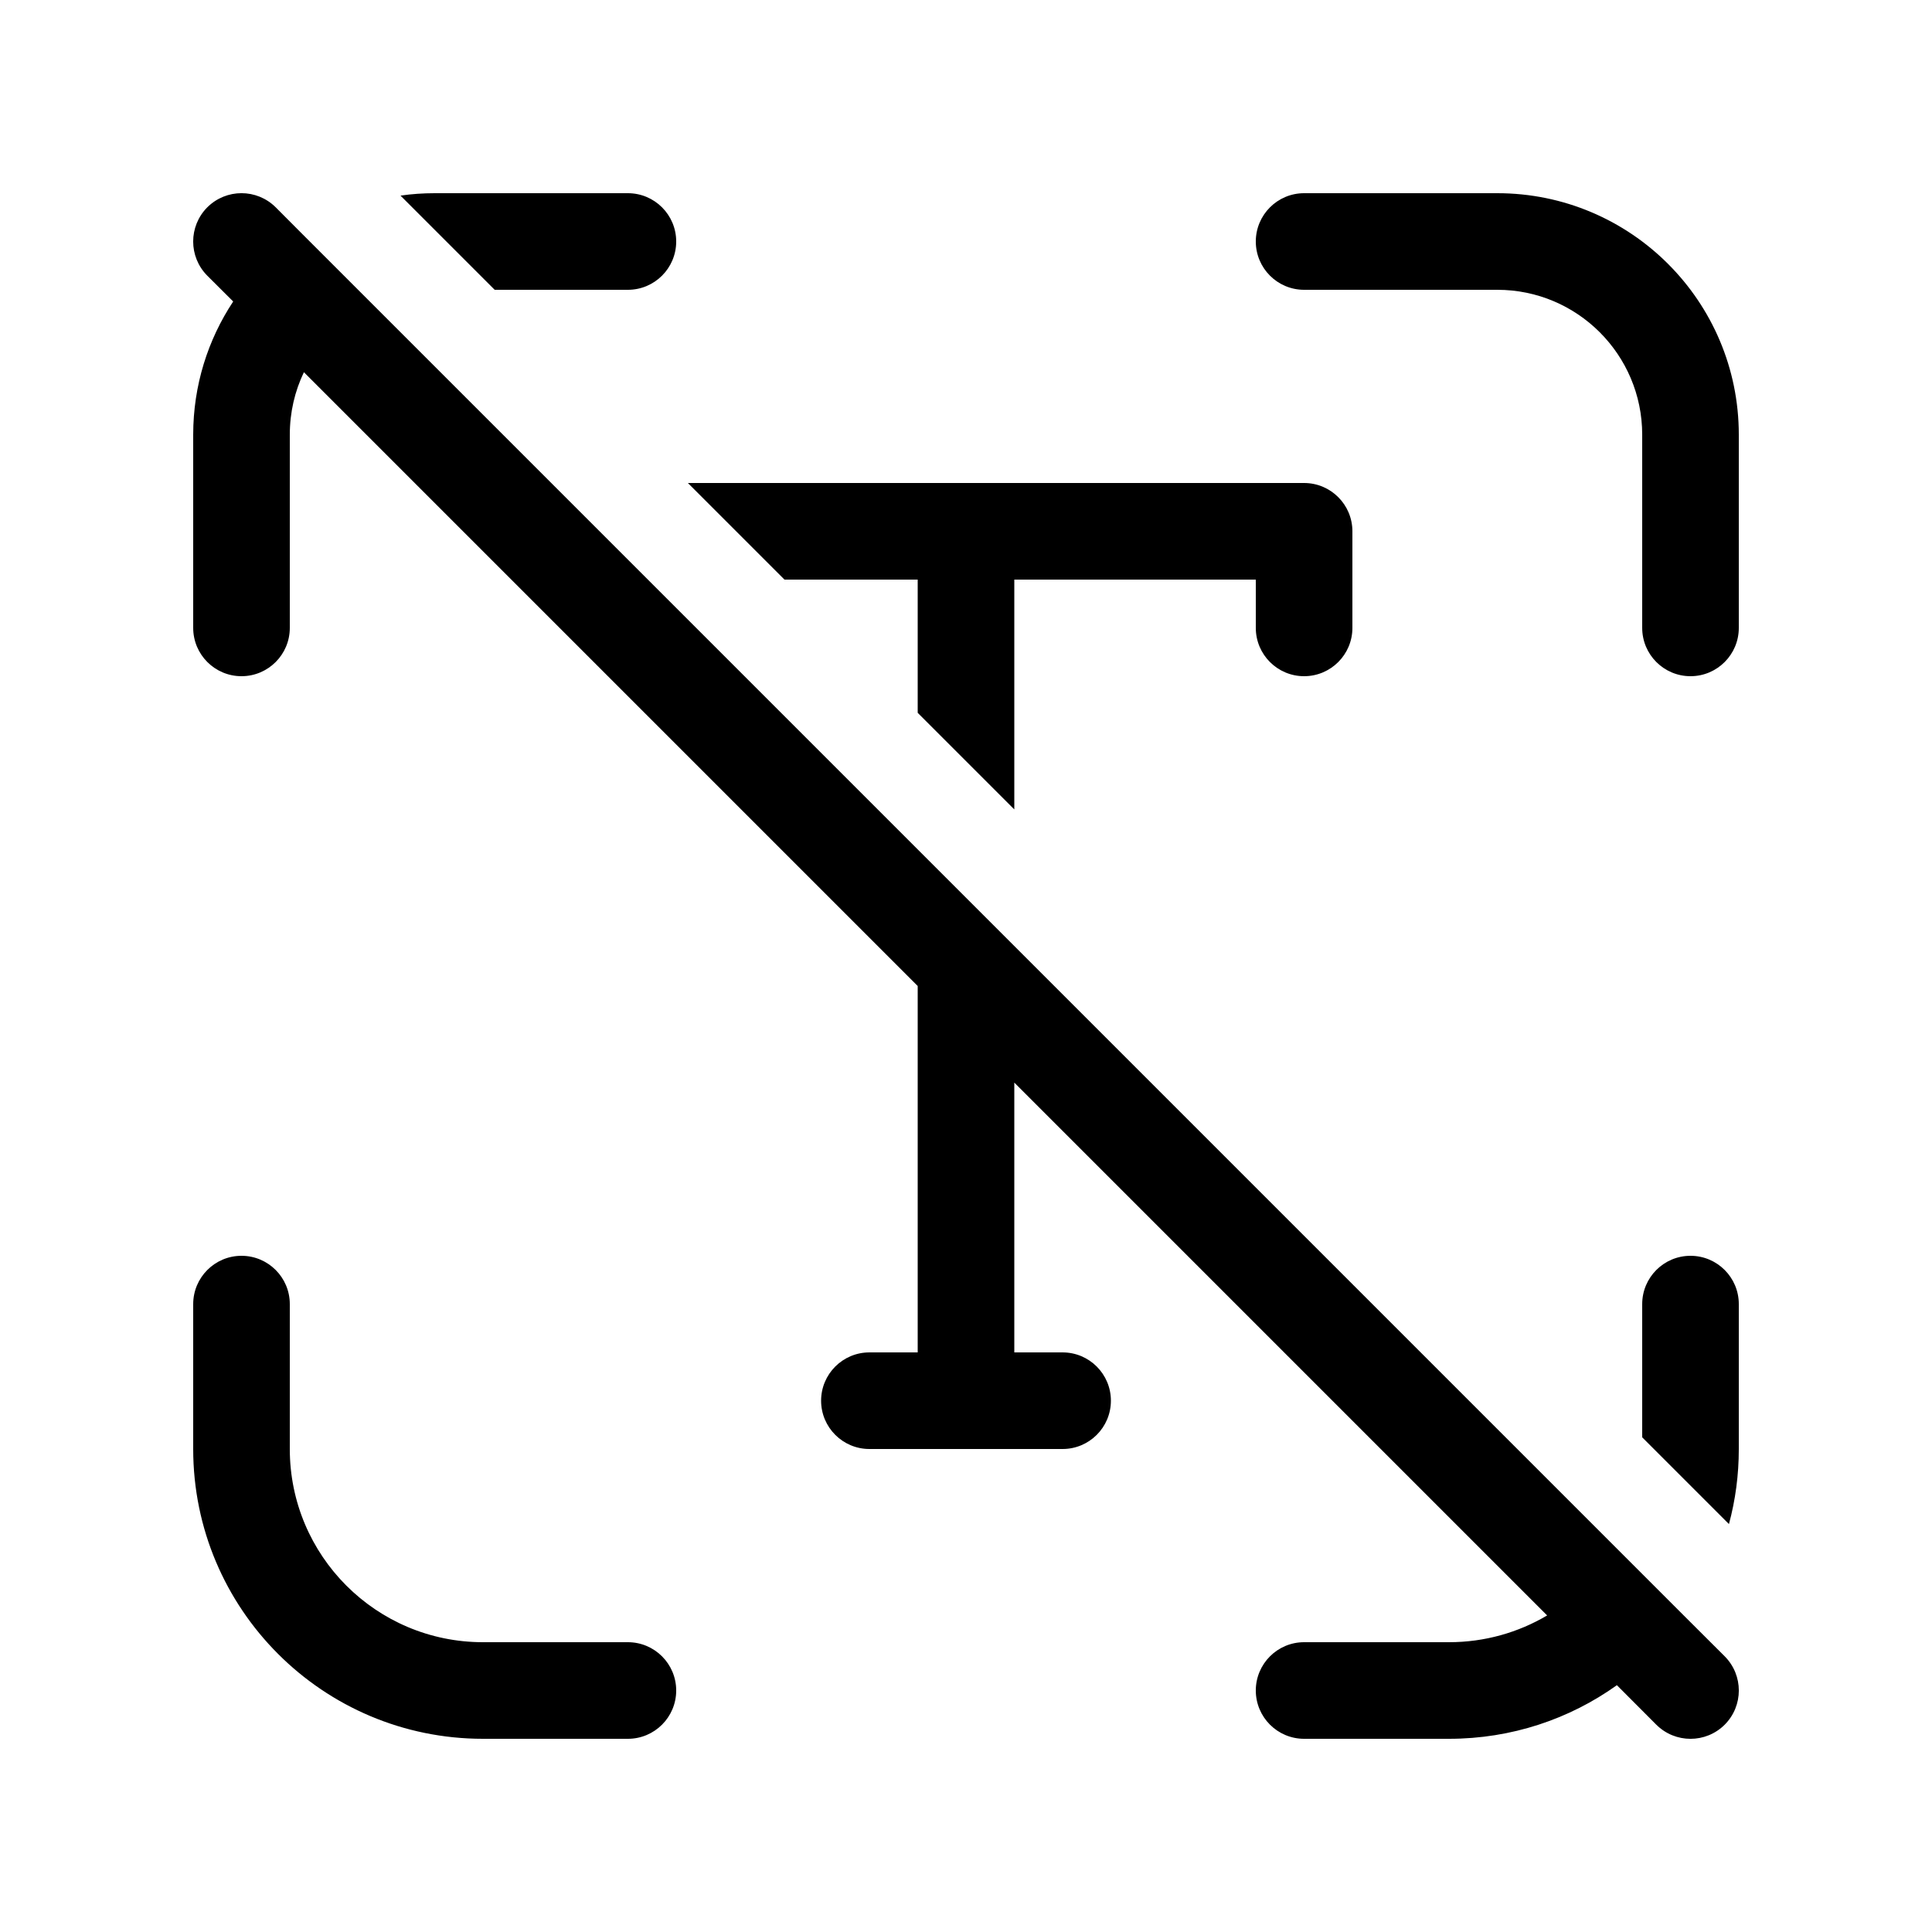
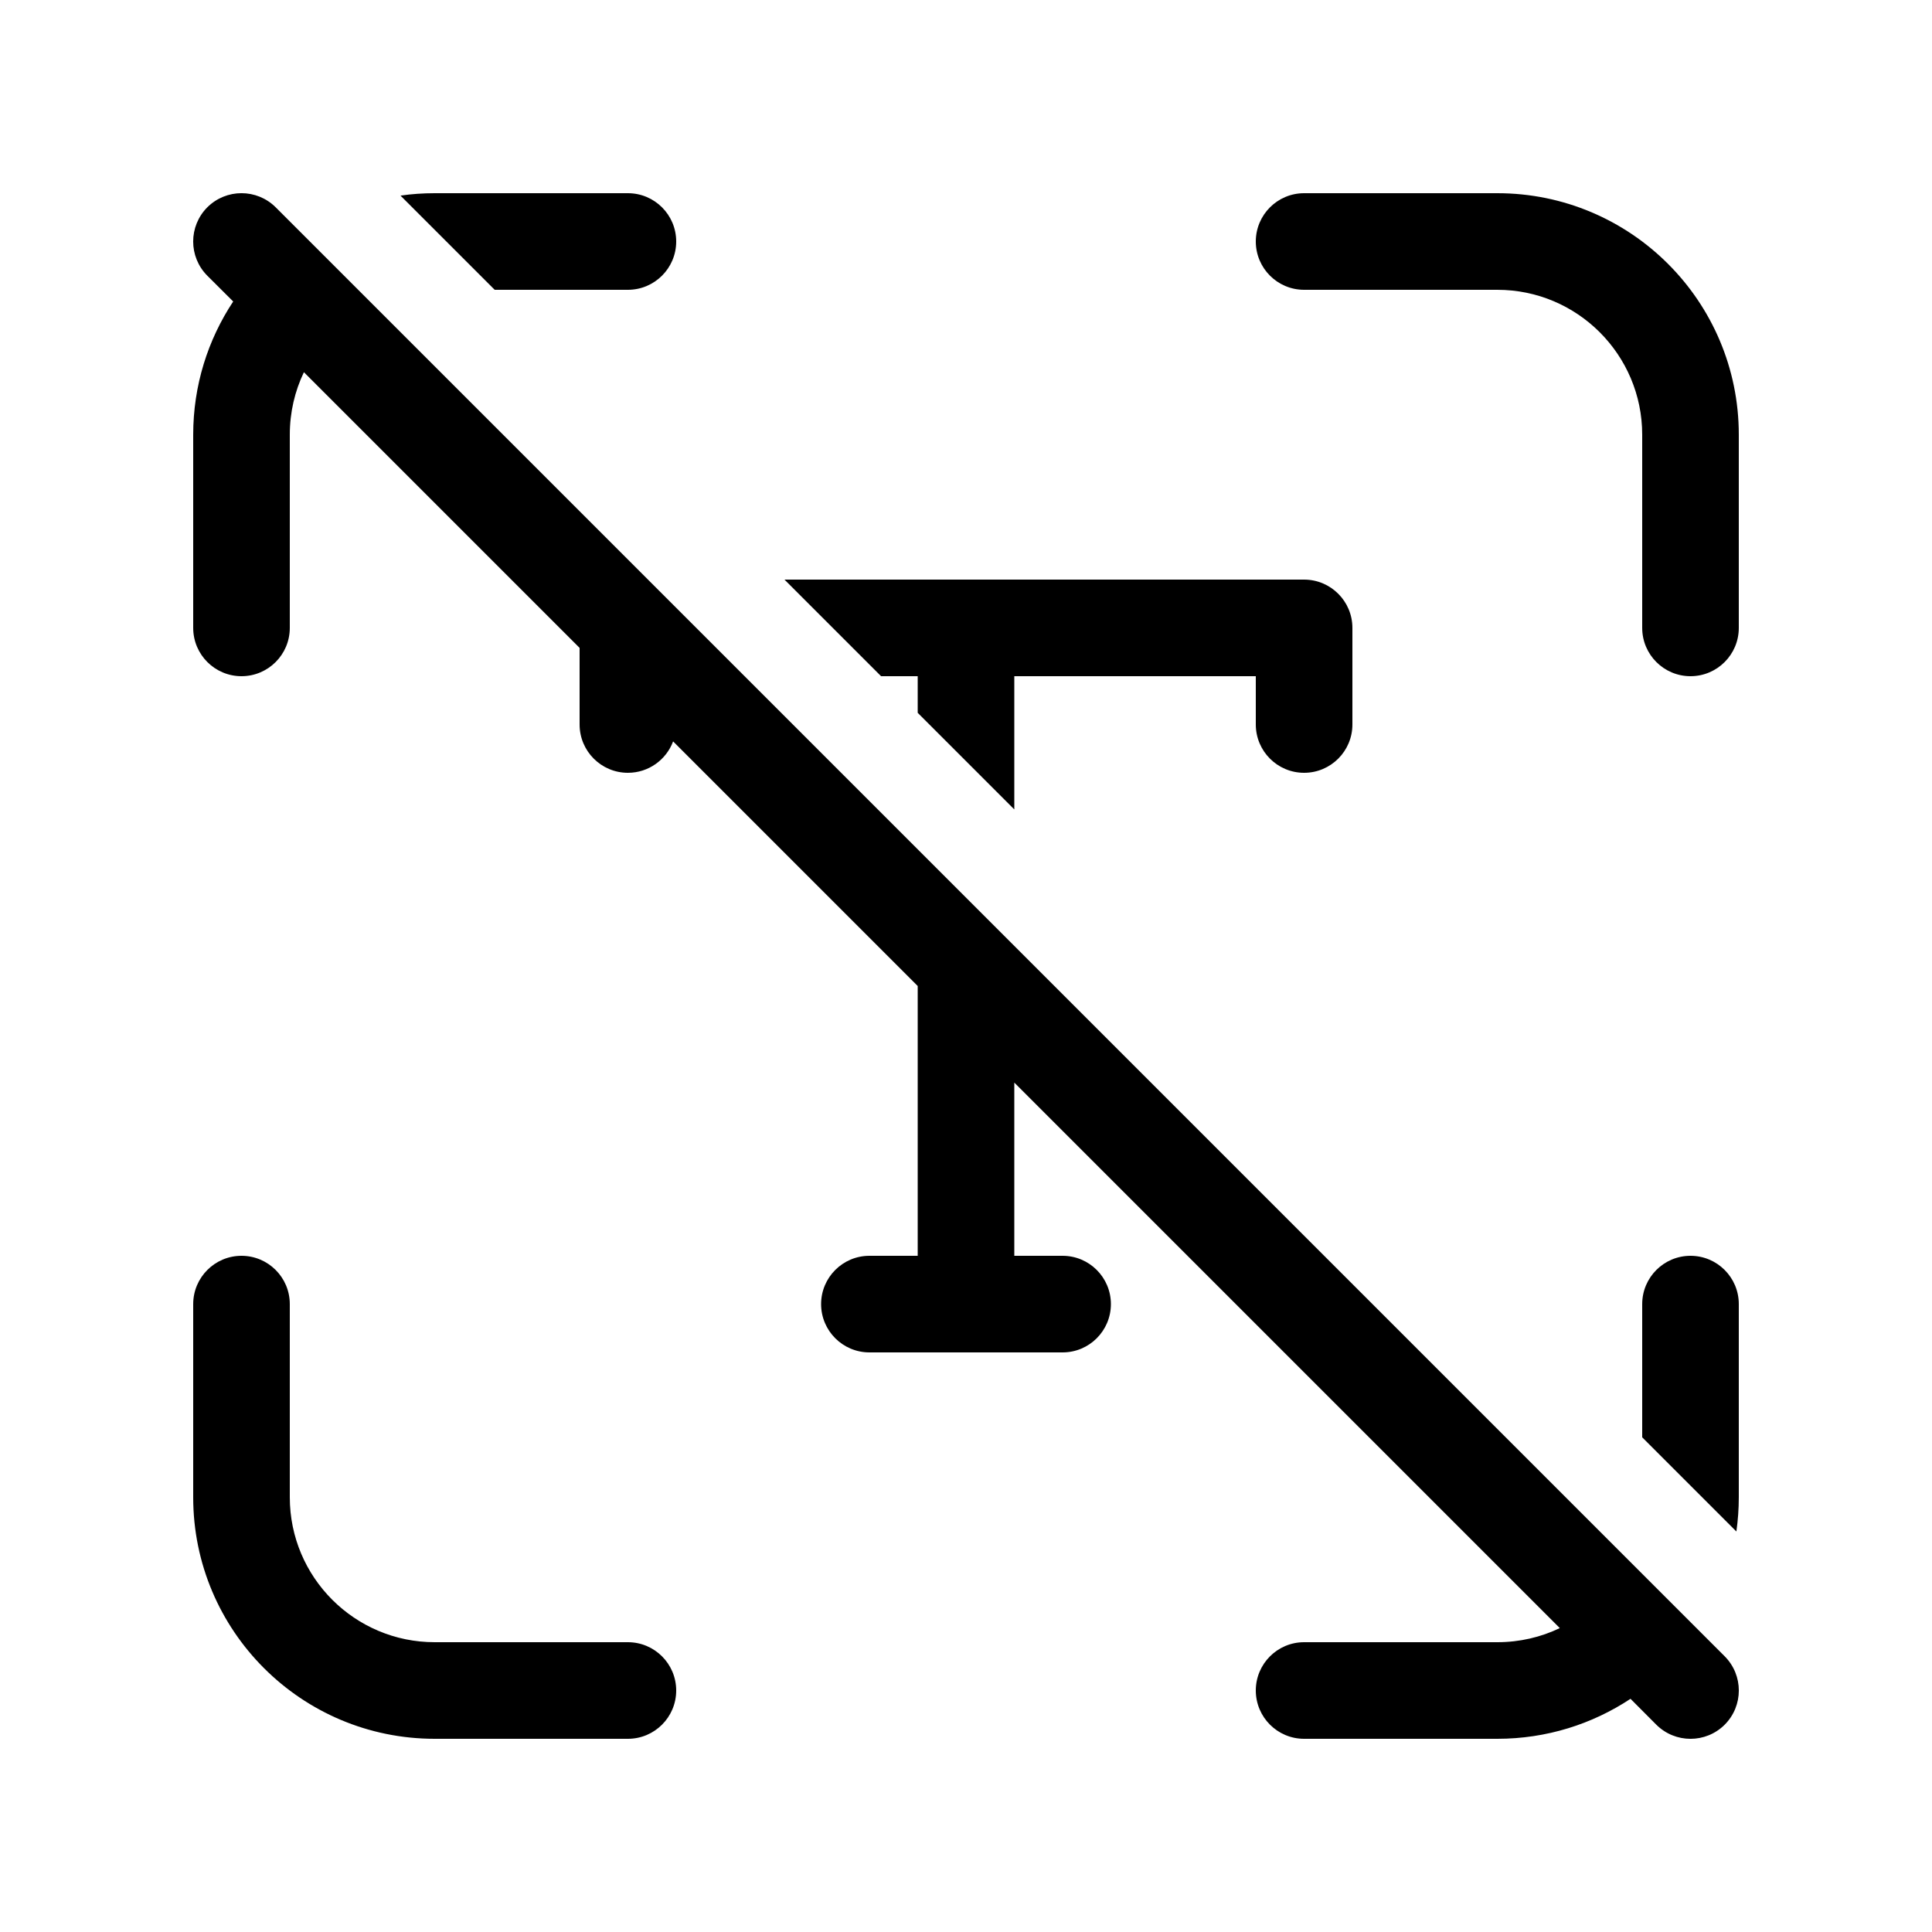
<svg xmlns="http://www.w3.org/2000/svg" viewBox="0 0 20 20" fill="none">
-   <path d="M2.414 3.121C2.152 3.517 2 3.99 2 4.5V6.5C2 6.776 2.224 7 2.5 7C2.776 7 3 6.776 3 6.5V4.5C3 4.268 3.052 4.049 3.146 3.853L9.5 10.207V14H9C8.724 14 8.5 14.224 8.5 14.5C8.5 14.776 8.724 15 9 15H11C11.276 15 11.5 14.776 11.5 14.5C11.5 14.224 11.276 14 11 14H10.5V11.207L16.016 16.723C15.718 16.899 15.371 17 15 17H13.5C13.224 17 13 17.224 13 17.5C13 17.776 13.224 18 13.5 18H15C15.648 18 16.248 17.795 16.738 17.445L17.146 17.854C17.342 18.049 17.658 18.049 17.854 17.854C18.049 17.658 18.049 17.342 17.854 17.146L17.445 16.738C17.445 16.738 17.445 16.738 17.445 16.738L16.723 16.016C16.723 16.016 16.723 16.016 16.723 16.016L6.032 5.325C6.032 5.325 6.032 5.325 6.032 5.325L3.853 3.146C3.853 3.146 3.853 3.146 3.853 3.146L3.121 2.414C3.121 2.414 3.121 2.414 3.121 2.414L2.854 2.146C2.658 1.951 2.342 1.951 2.146 2.146C1.951 2.342 1.951 2.658 2.146 2.854L2.414 3.121ZM18 15C18 15.269 17.965 15.529 17.898 15.777L17 14.879V13.5C17 13.224 17.224 13 17.5 13C17.776 13 18 13.224 18 13.5V15ZM10.5 6V8.379L9.5 7.379V6H8.121L7.121 5H13.5C13.776 5 14 5.224 14 5.5V6.5C14 6.776 13.776 7 13.5 7C13.224 7 13 6.776 13 6.5V6H10.5ZM6.5 3H5.121L4.146 2.025C4.262 2.008 4.38 2 4.5 2H6.5C6.776 2 7 2.224 7 2.5C7 2.776 6.776 3 6.5 3ZM5 17C3.895 17 3 16.105 3 15V13.5C3 13.224 2.776 13 2.5 13C2.224 13 2 13.224 2 13.5V15C2 16.657 3.343 18 5 18H6.5C6.776 18 7 17.776 7 17.5C7 17.224 6.776 17 6.5 17H5ZM17 4.5C17 3.672 16.328 3 15.5 3H13.5C13.224 3 13 2.776 13 2.5C13 2.224 13.224 2 13.5 2H15.5C16.881 2 18 3.119 18 4.5V6.5C18 6.776 17.776 7 17.5 7C17.224 7 17 6.776 17 6.5V4.5Z" fill="currentColor" />
+   <path d="M2.414 3.121C2.152 3.517 2 3.99 2 4.5V6.5C2 6.776 2.224 7 2.5 7C2.776 7 3 6.776 3 6.5V4.5C3 4.268 3.052 4.049 3.146 3.853L6 6.707V7.5C6 7.776 6.224 8 6.5 8C6.714 8 6.897 7.865 6.968 7.675L9.5 10.207V13H9C8.724 13 8.5 13.224 8.5 13.5C8.5 13.776 8.724 14 9 14H11C11.276 14 11.5 13.776 11.5 13.5C11.5 13.224 11.276 13 11 13H10.5V11.207L16.147 16.854C15.951 16.948 15.732 17 15.5 17H13.5C13.224 17 13 17.224 13 17.5C13 17.776 13.224 18 13.5 18H15.5C16.009 18 16.483 17.848 16.879 17.586L17.146 17.854C17.342 18.049 17.658 18.049 17.854 17.854C18.049 17.658 18.049 17.342 17.854 17.146L2.854 2.146C2.658 1.951 2.342 1.951 2.146 2.146C1.951 2.342 1.951 2.658 2.146 2.854L2.414 3.121ZM8.121 6L9.121 7H9.5V7.379L10.5 8.379V7H13V7.5C13 7.776 13.224 8 13.5 8C13.776 8 14 7.776 14 7.5V6.5C14 6.224 13.776 6 13.5 6H8.121ZM18 15.5C18 15.62 17.991 15.738 17.975 15.854L17 14.879V13.5C17 13.224 17.224 13 17.5 13C17.776 13 18 13.224 18 13.5V15.5ZM4.146 2.025L5.121 3H6.5C6.776 3 7 2.776 7 2.5C7 2.224 6.776 2 6.5 2H4.5C4.38 2 4.262 2.008 4.146 2.025ZM4.5 17C3.672 17 3 16.328 3 15.5V13.5C3 13.224 2.776 13 2.5 13C2.224 13 2 13.224 2 13.5V15.5C2 16.881 3.119 18 4.5 18H6.5C6.776 18 7 17.776 7 17.5C7 17.224 6.776 17 6.5 17H4.5ZM17 4.5C17 3.672 16.328 3 15.5 3H13.5C13.224 3 13 2.776 13 2.5C13 2.224 13.224 2 13.5 2H15.5C16.881 2 18 3.119 18 4.5V6.5C18 6.776 17.776 7 17.5 7C17.224 7 17 6.776 17 6.5V4.5Z" fill="currentColor" />
</svg>
